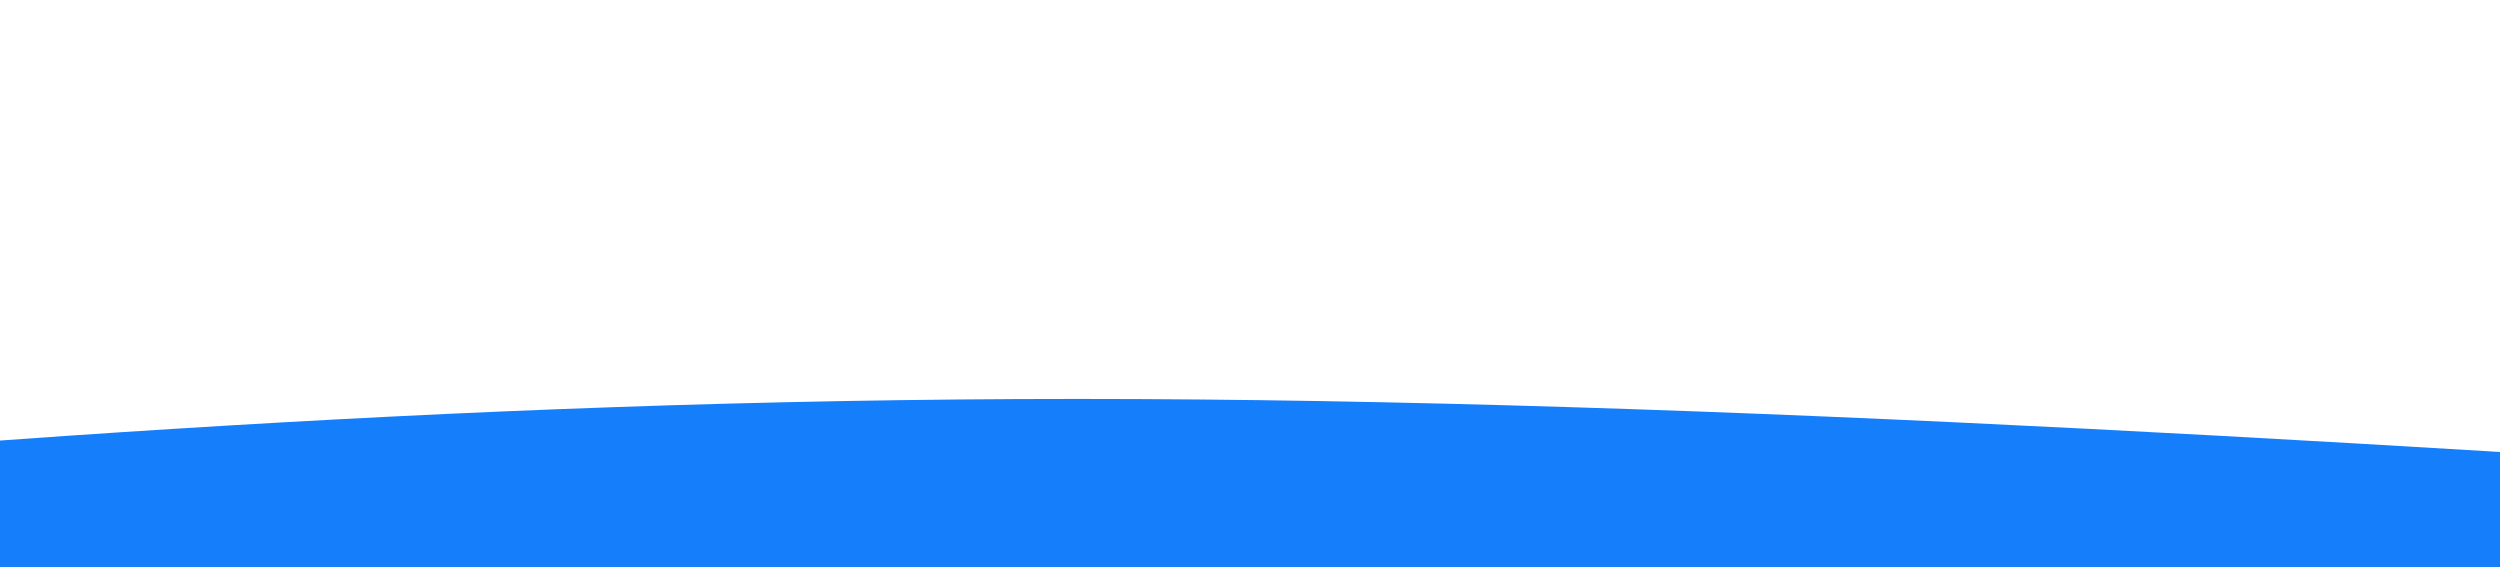
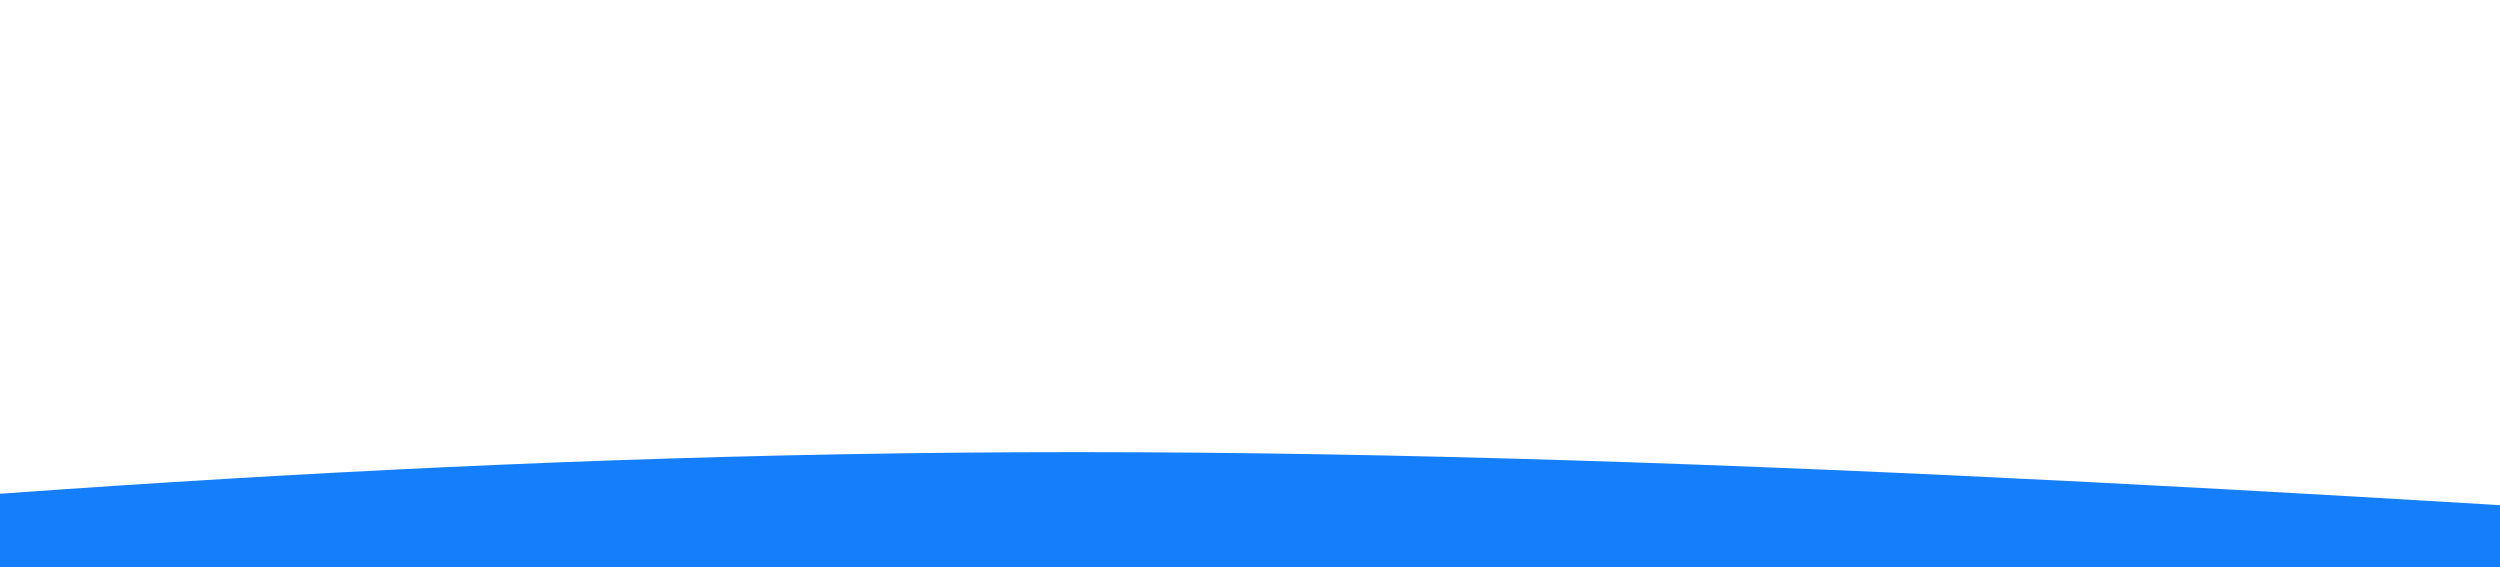
- <svg xmlns="http://www.w3.org/2000/svg" width="100%" height="100%" id="svg" viewBox="250 -50 940 213">
+ <svg xmlns="http://www.w3.org/2000/svg" width="100%" height="100%" id="svg" viewBox="250 -70 940 213">
  <path d="M 0,683 C 0,683 0,136 0,136 C 207.5,118 415,100 655,100 C 895,100 1167.5,118 1440,136 C 1440,136 1440,683 1440,683 Z" stroke="none" stroke-width="0" fill="#157EFB" fill-opacity="1" class="path-0" />
  <path d="M 0,683 C 0,683 0,273 0,273 C 248,289.5 496,306 736,306 C 976,306 1208,289.5 1440,273 C 1440,273 1440,683 1440,683 Z" stroke="none" stroke-width="0" fill="#157EFB" fill-opacity="1" class="path-1" />
  <path d="M 0,683 C 0,683 0,409 0,409 C 290.5,418 581,427 821,427 C 1061,427 1250.5,418 1440,409 C 1440,409 1440,683 1440,683 Z" stroke="none" stroke-width="0" fill="#157EFB" fill-opacity="1" class="path-2" />
  <path d="M 0,683 C 0,683 0,546 0,546 C 273.5,523 547,500 787,500 C 1027,500 1233.5,523 1440,546 C 1440,546 1440,683 1440,683 Z" stroke="none" stroke-width="0" fill="#157EFB" fill-opacity="1" class="path-3" />
</svg>
